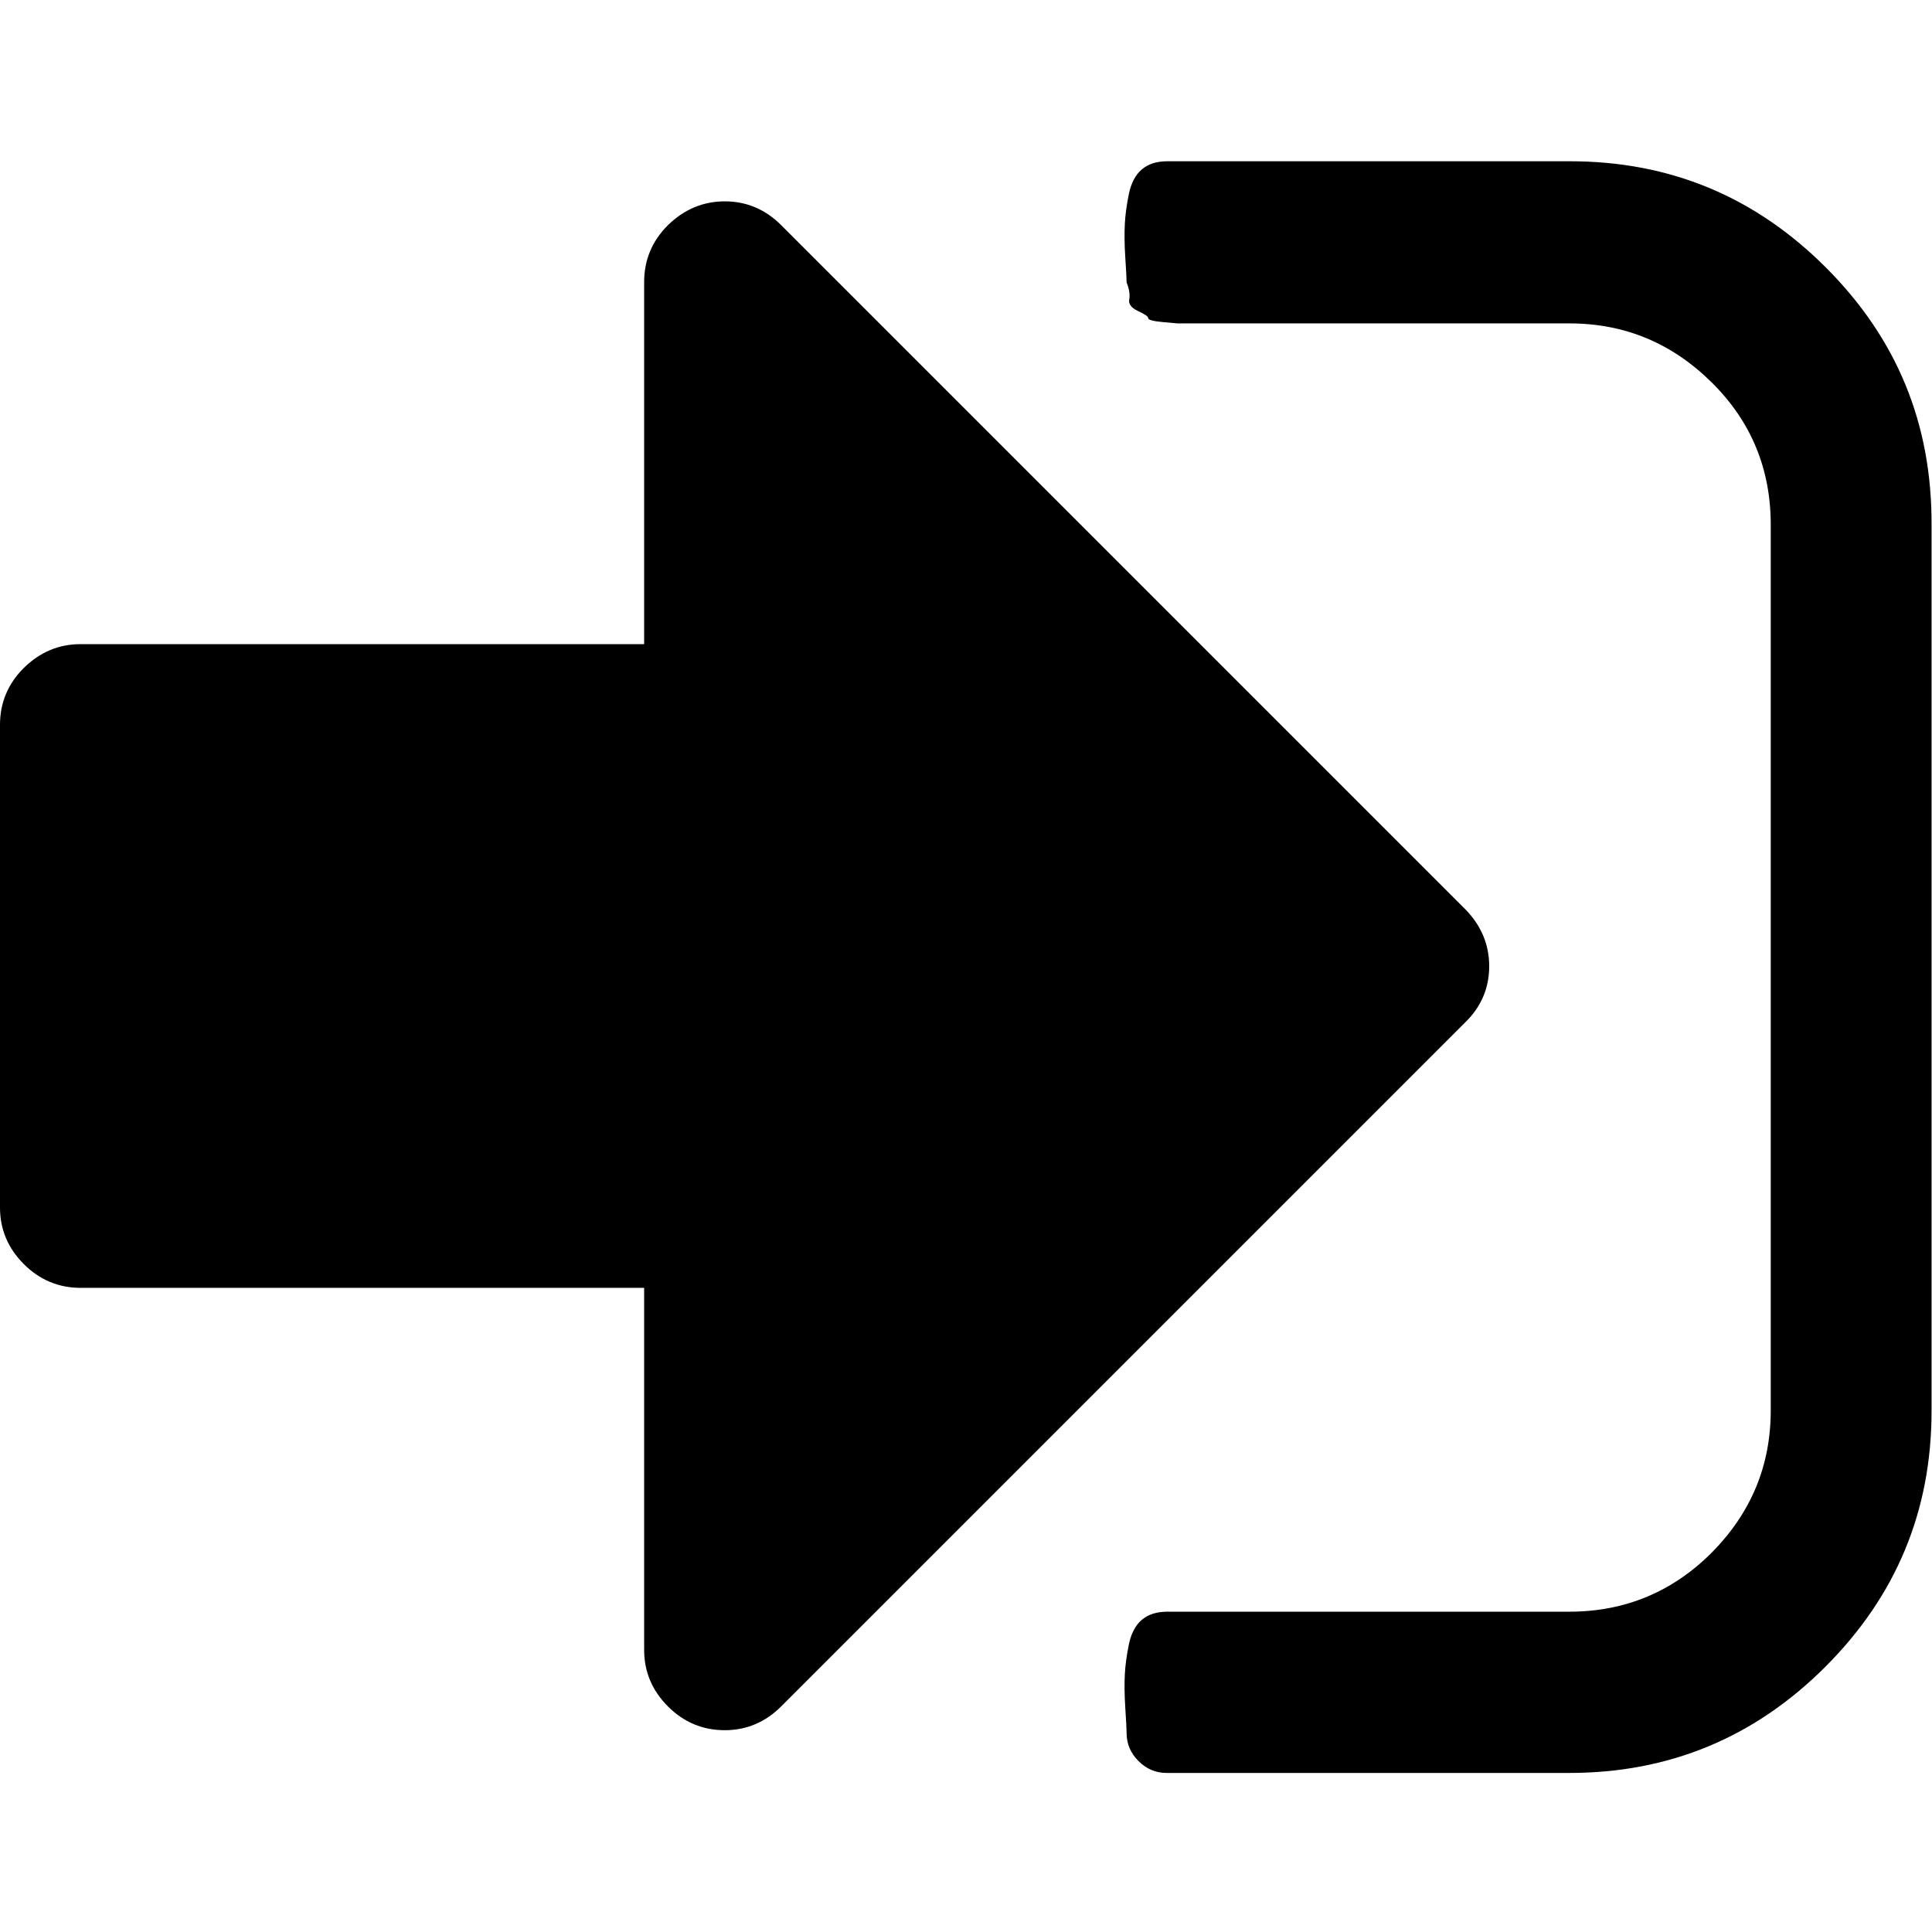
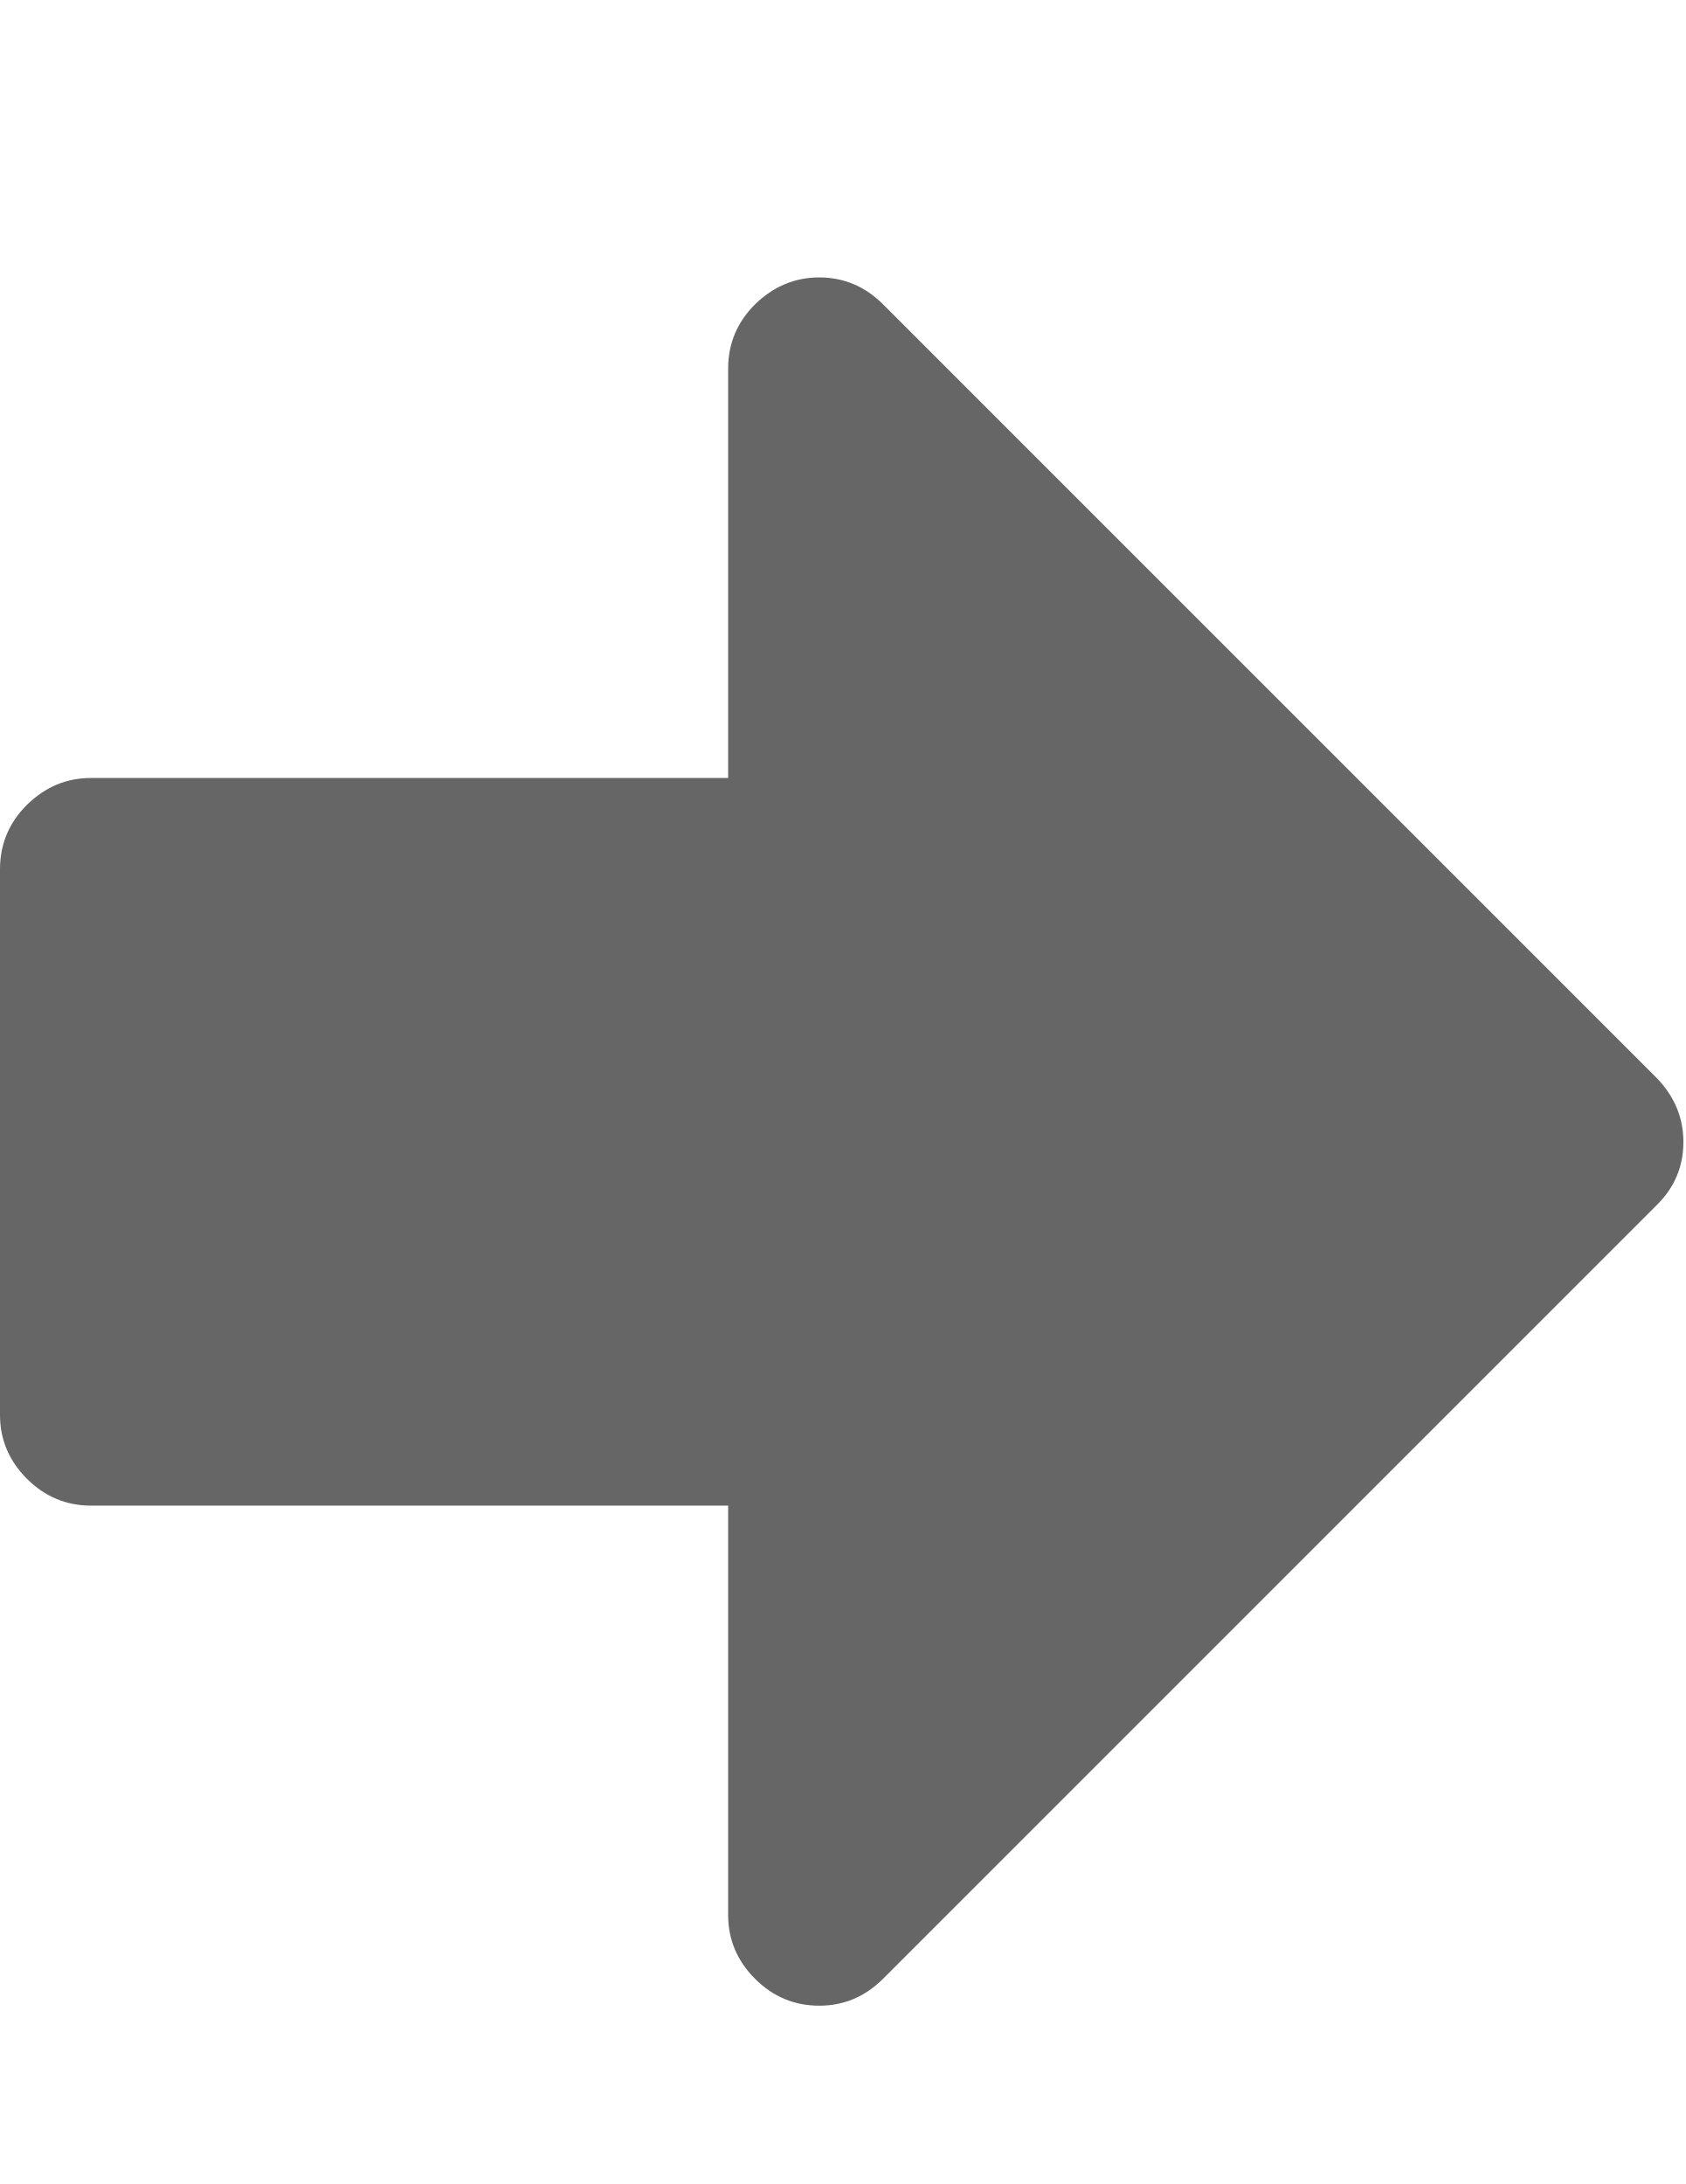
- <svg xmlns="http://www.w3.org/2000/svg" version="1.1" id="Capa_1" x="0px" y="0px" viewBox="0 0 438.5 438.5" style="enable-background:new 0 0 438.5 438.5;" xml:space="preserve">
+ <svg xmlns="http://www.w3.org/2000/svg" version="1.1" id="Capa_1" x="0px" y="0px" viewBox="0 0 338.5 438.5" style="enable-background:new 0 0 338.5 438.5;" xml:space="preserve">
+   <style type="text/css">
+ 	.st0{fill:#666666;}
+ </style>
  <g>
    <g>
-       <path d="M414.4,60.7c-16.1-16.1-35.4-24.1-58.1-24.1H265c-2.5,0-4.4,0.6-5.9,1.9c-1.4,1.2-2.4,3.1-2.9,5.6    c-0.5,2.5-0.8,4.7-0.9,6.7c-0.1,2-0.1,4.5,0.1,7.6c0.2,3,0.3,4.9,0.3,5.7c0.6,1.5,0.8,2.8,0.6,3.9c-0.2,1,0.5,1.9,2,2.6    c1.5,0.7,2.3,1.2,2.3,1.6s1.1,0.7,3.3,0.9c2.2,0.2,3.3,0.3,3.3,0.3h3.7h3.1h82.2c12.6,0,23.3,4.5,32.3,13.4    c9,8.9,13.4,19.7,13.4,32.3v201c0,12.6-4.5,23.3-13.4,32.3c-8.9,8.9-19.7,13.4-32.3,13.4H265c-2.5,0-4.4,0.6-5.9,1.9    c-1.4,1.2-2.4,3.1-2.9,5.6c-0.5,2.5-0.8,4.7-0.9,6.7c-0.1,2-0.1,4.5,0.1,7.6c0.2,3,0.3,4.9,0.3,5.7c0,2.5,0.9,4.6,2.7,6.4    c1.8,1.8,3.9,2.7,6.4,2.7h91.4c22.6,0,42-8,58.1-24.1c16.1-16.1,24.1-35.4,24.1-58.1v-201C438.5,96.1,430.5,76.8,414.4,60.7z" />
-       <path d="M338,219.3c0-4.9-1.8-9.2-5.4-12.9L177.3,51.1c-3.6-3.6-7.9-5.4-12.8-5.4s-9.2,1.8-12.9,5.4c-3.6,3.6-5.4,7.9-5.4,12.9    v82.2H18.3c-5,0-9.2,1.8-12.9,5.4c-3.6,3.6-5.4,7.9-5.4,12.9v109.6c0,4.9,1.8,9.2,5.4,12.8c3.6,3.6,7.9,5.4,12.9,5.4h127.9v82.2    c0,4.9,1.8,9.2,5.4,12.8c3.6,3.6,7.9,5.4,12.9,5.4c4.9,0,9.2-1.8,12.8-5.4l155.3-155.3C336.2,228.5,338,224.2,338,219.3z" />
+       <path class="st0" d="M338,229.3c0-4.9-1.8-9.2-5.4-12.9L177.3,61.1c-3.6-3.6-7.9-5.4-12.8-5.4s-9.2,1.8-12.9,5.4    c-3.6,3.6-5.4,7.9-5.4,12.9v82.2H18.3c-5,0-9.2,1.8-12.9,5.4c-3.6,3.6-5.4,7.9-5.4,12.9v109.6c0,4.9,1.8,9.2,5.4,12.8    c3.6,3.6,7.9,5.4,12.9,5.4h127.9v82.2c0,4.9,1.8,9.2,5.4,12.8c3.6,3.6,7.9,5.4,12.9,5.4c4.9,0,9.2-1.8,12.8-5.4L332.6,242    C336.2,238.5,338,234.2,338,229.3z" />
    </g>
  </g>
</svg>
